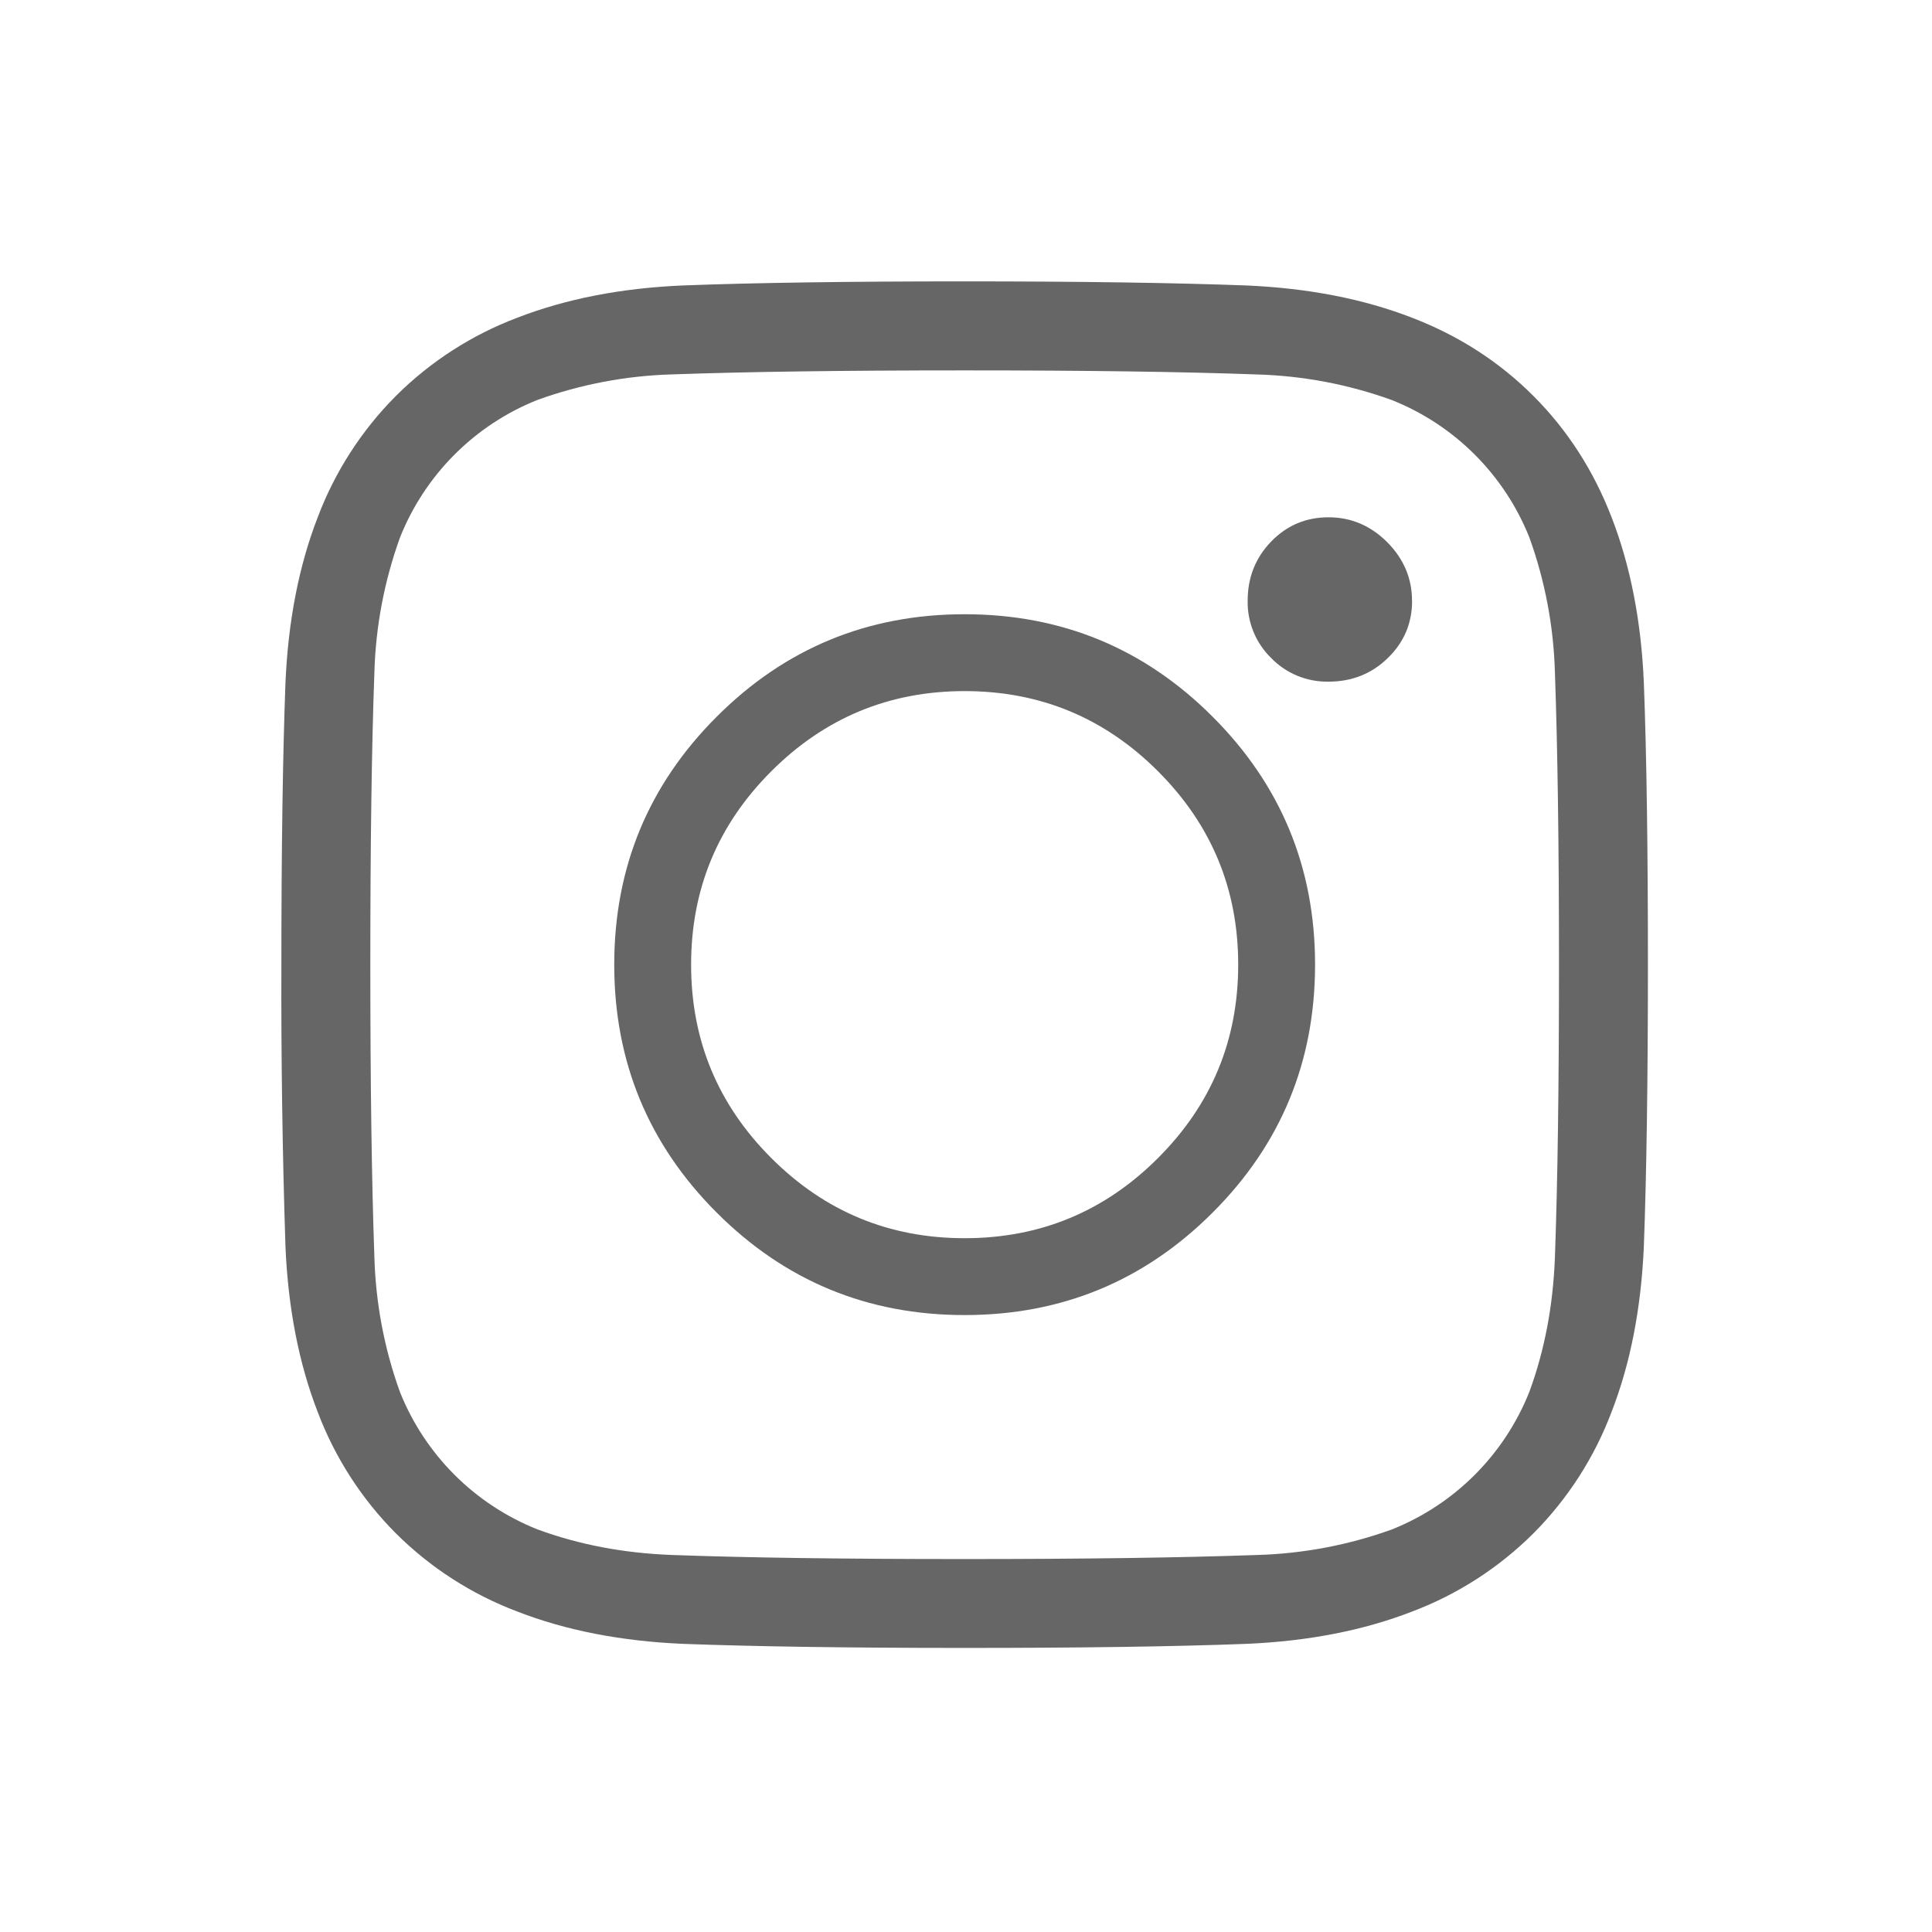
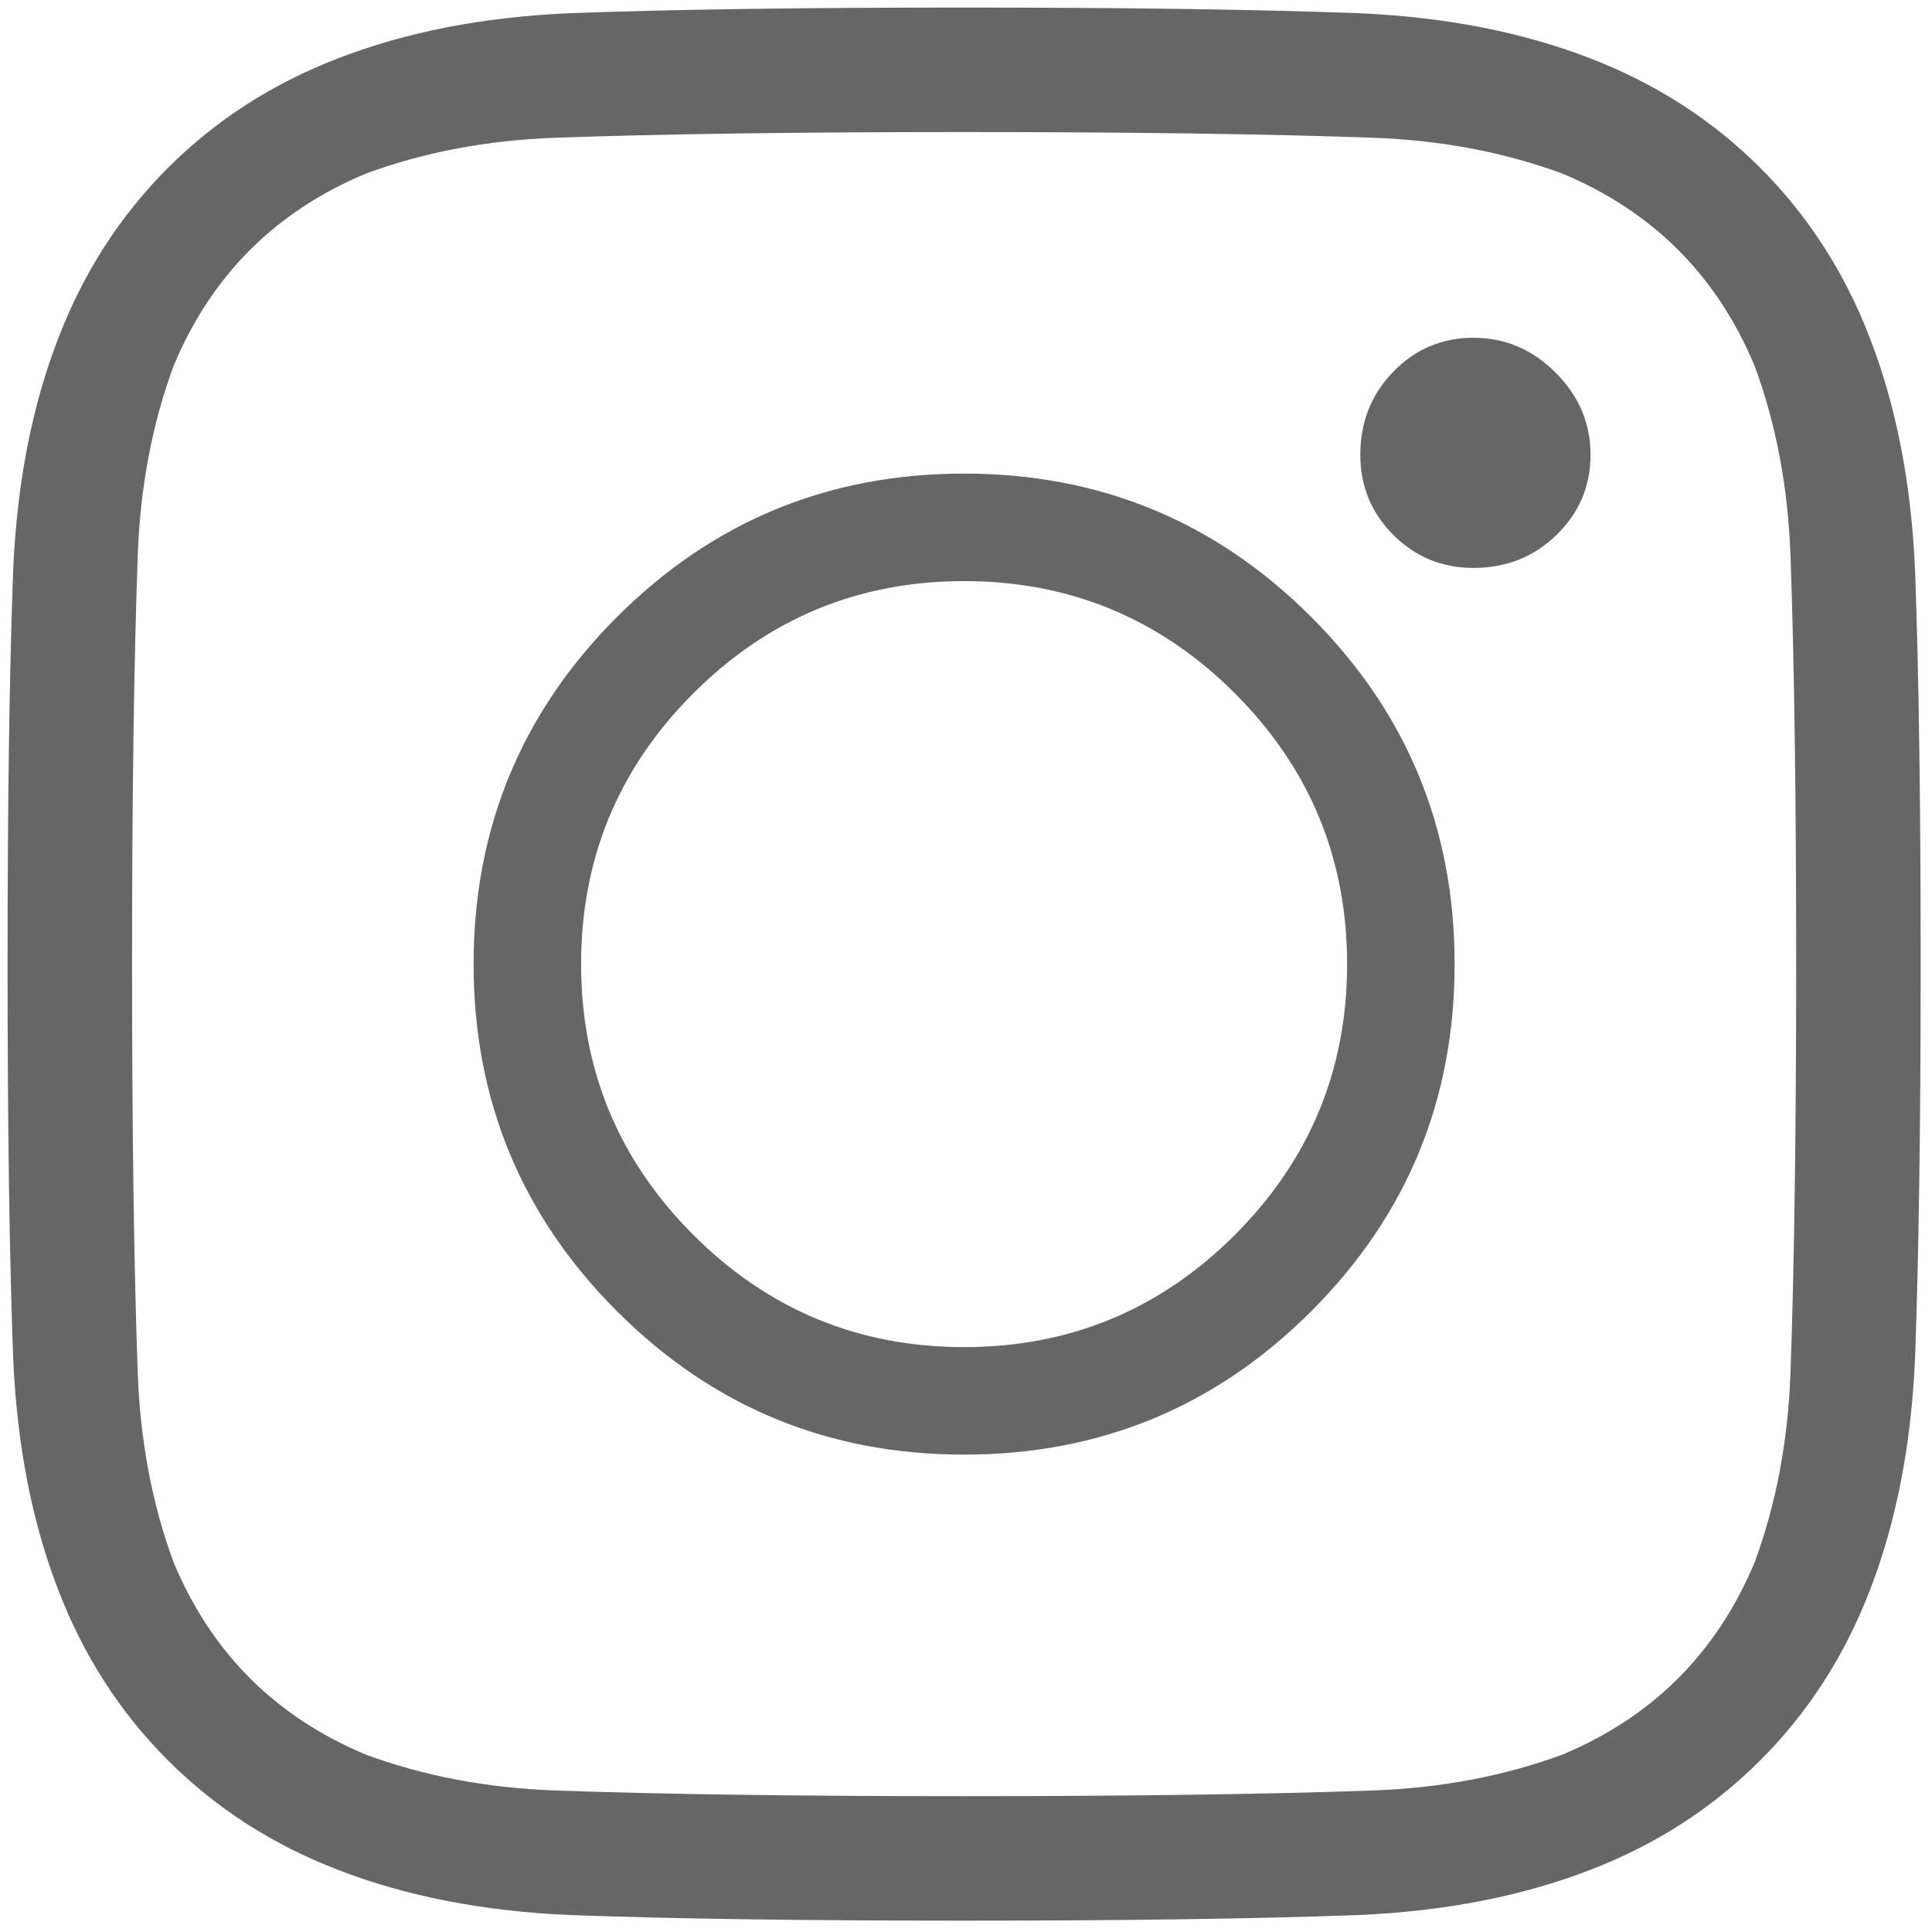
- <svg xmlns="http://www.w3.org/2000/svg" viewBox="0 0 28 28">
-   <path d="M13.98 4.078c1.667 0 3.028.02 4.082.059.899.039 1.7.195 2.403.468.677.26 1.263.638 1.758 1.133.494.495.872 1.081 1.133 1.758.273.703.43 1.504.468 2.402.04 1.055.059 2.416.059 4.082 0 1.667-.02 3.028-.059 4.082-.039.899-.195 1.7-.469 2.403a4.985 4.985 0 01-1.132 1.758 4.985 4.985 0 01-1.758 1.133c-.703.273-1.504.43-2.402.468-1.055.04-2.416.059-4.082.059-1.667 0-3.028-.02-4.083-.059-.898-.039-1.699-.195-2.402-.469a4.985 4.985 0 01-1.758-1.132 4.984 4.984 0 01-1.133-1.758c-.273-.703-.43-1.504-.468-2.402a114.67 114.67 0 01-.059-4.082c0-1.667.02-3.028.059-4.083.039-.898.195-1.699.468-2.402a4.984 4.984 0 011.133-1.758 4.984 4.984 0 011.758-1.133C8.2 4.332 9 4.175 9.898 4.137c1.055-.04 2.416-.059 4.082-.059zm0 1.29c-1.731 0-3.144.019-4.238.058a6.27 6.27 0 00-1.953.37A3.566 3.566 0 005.797 7.79a6.27 6.27 0 00-.371 1.953c-.04 1.094-.059 2.507-.059 4.238 0 1.732.02 3.145.059 4.239a6.27 6.27 0 00.37 1.953 3.566 3.566 0 001.993 1.992c.599.221 1.25.345 1.953.371 1.094.04 2.507.059 4.238.059 1.732 0 3.145-.02 4.239-.059a6.274 6.274 0 001.953-.37 3.567 3.567 0 001.992-1.993c.221-.6.345-1.25.371-1.953.04-1.094.059-2.507.059-4.239 0-1.731-.02-3.144-.059-4.238a6.273 6.273 0 00-.37-1.953 3.566 3.566 0 00-1.993-1.992 6.27 6.27 0 00-1.953-.371c-1.094-.04-2.507-.059-4.239-.059zm0 12.577c1.094 0 2.029-.387 2.803-1.162.775-.774 1.162-1.709 1.162-2.803 0-1.093-.387-2.027-1.162-2.802-.774-.775-1.709-1.162-2.803-1.162-1.093 0-2.027.387-2.802 1.162-.775.774-1.162 1.709-1.162 2.802 0 1.094.387 2.029 1.162 2.803.774.775 1.709 1.162 2.802 1.162zm0-9.043c1.407 0 2.605.495 3.594 1.485.99.99 1.485 2.187 1.485 3.593 0 1.407-.495 2.605-1.485 3.594-.99.99-2.187 1.485-3.594 1.485-1.406 0-2.604-.495-3.593-1.485-.99-.99-1.485-2.187-1.485-3.594 0-1.406.495-2.604 1.485-3.593.99-.99 2.187-1.485 3.593-1.485zm6.485-.195c0 .326-.117.602-.352.83-.234.228-.52.342-.86.342a1.13 1.13 0 01-.83-.342 1.13 1.13 0 01-.341-.83c0-.339.114-.625.342-.86.228-.234.504-.35.83-.35.325 0 .609.12.85.36.24.241.36.525.36.85z" fill="#666" />
+ <svg xmlns="http://www.w3.org/2000/svg" width="23" height="23" viewBox="0 0 23 23" fill="none">
+   <path d="M11.477 0.09C13.394 0.09 14.959 0.112 16.172 0.157C17.205 0.202 18.126 0.382 18.935 0.696C19.713 0.996 20.387 1.43 20.956 1.999C21.525 2.568 21.959 3.242 22.259 4.021C22.573 4.829 22.753 5.75 22.798 6.783C22.843 7.996 22.865 9.561 22.865 11.477C22.865 13.394 22.843 14.959 22.798 16.172C22.753 17.205 22.573 18.126 22.259 18.935C21.959 19.713 21.525 20.387 20.956 20.956C20.387 21.525 19.713 21.959 18.935 22.259C18.126 22.573 17.205 22.753 16.172 22.798C14.959 22.843 13.394 22.865 11.477 22.865C9.561 22.865 7.996 22.843 6.783 22.798C5.75 22.753 4.829 22.573 4.021 22.259C3.242 21.959 2.568 21.525 1.999 20.956C1.43 20.387 0.996 19.713 0.696 18.935C0.382 18.126 0.202 17.205 0.157 16.172C0.112 14.959 0.09 13.394 0.09 11.477C0.09 9.561 0.112 7.996 0.157 6.783C0.202 5.75 0.382 4.829 0.696 4.021C0.996 3.242 1.43 2.568 1.999 1.999C2.568 1.43 3.242 0.996 4.021 0.696C4.829 0.382 5.75 0.202 6.783 0.157C7.996 0.112 9.561 0.09 11.477 0.09ZM11.477 1.572C9.486 1.572 7.861 1.595 6.604 1.64C5.795 1.67 5.046 1.812 4.357 2.066C3.279 2.516 2.516 3.279 2.066 4.357C1.812 5.046 1.67 5.795 1.64 6.604C1.595 7.861 1.572 9.486 1.572 11.477C1.572 13.469 1.595 15.094 1.64 16.352C1.67 17.16 1.812 17.909 2.066 18.598C2.516 19.676 3.279 20.439 4.357 20.889C5.046 21.143 5.795 21.285 6.604 21.315C7.861 21.36 9.486 21.383 11.477 21.383C13.469 21.383 15.094 21.36 16.352 21.315C17.16 21.285 17.909 21.143 18.598 20.889C19.676 20.439 20.439 19.676 20.889 18.598C21.143 17.909 21.285 17.16 21.315 16.352C21.36 15.094 21.383 13.469 21.383 11.477C21.383 9.486 21.36 7.861 21.315 6.604C21.285 5.795 21.143 5.046 20.889 4.357C20.439 3.279 19.676 2.516 18.598 2.066C17.909 1.812 17.16 1.67 16.352 1.64C15.094 1.595 13.469 1.572 11.477 1.572ZM11.477 16.037C12.735 16.037 13.81 15.592 14.701 14.701C15.592 13.81 16.037 12.735 16.037 11.477C16.037 10.22 15.592 9.145 14.701 8.254C13.81 7.363 12.735 6.918 11.477 6.918C10.22 6.918 9.145 7.363 8.254 8.254C7.363 9.145 6.918 10.22 6.918 11.477C6.918 12.735 7.363 13.81 8.254 14.701C9.145 15.592 10.22 16.037 11.477 16.037ZM11.477 5.638C13.095 5.638 14.472 6.207 15.61 7.345C16.748 8.483 17.317 9.86 17.317 11.477C17.317 13.095 16.748 14.472 15.61 15.61C14.472 16.748 13.095 17.317 11.477 17.317C9.86 17.317 8.483 16.748 7.345 15.61C6.207 14.472 5.638 13.095 5.638 11.477C5.638 9.86 6.207 8.483 7.345 7.345C8.483 6.207 9.86 5.638 11.477 5.638ZM18.935 5.413C18.935 5.787 18.8 6.106 18.53 6.368C18.261 6.63 17.931 6.761 17.542 6.761C17.168 6.761 16.849 6.63 16.587 6.368C16.325 6.106 16.194 5.787 16.194 5.413C16.194 5.024 16.325 4.694 16.587 4.425C16.849 4.155 17.168 4.021 17.542 4.021C17.916 4.021 18.242 4.159 18.519 4.436C18.796 4.713 18.935 5.039 18.935 5.413Z" fill="#666666" />
</svg>
